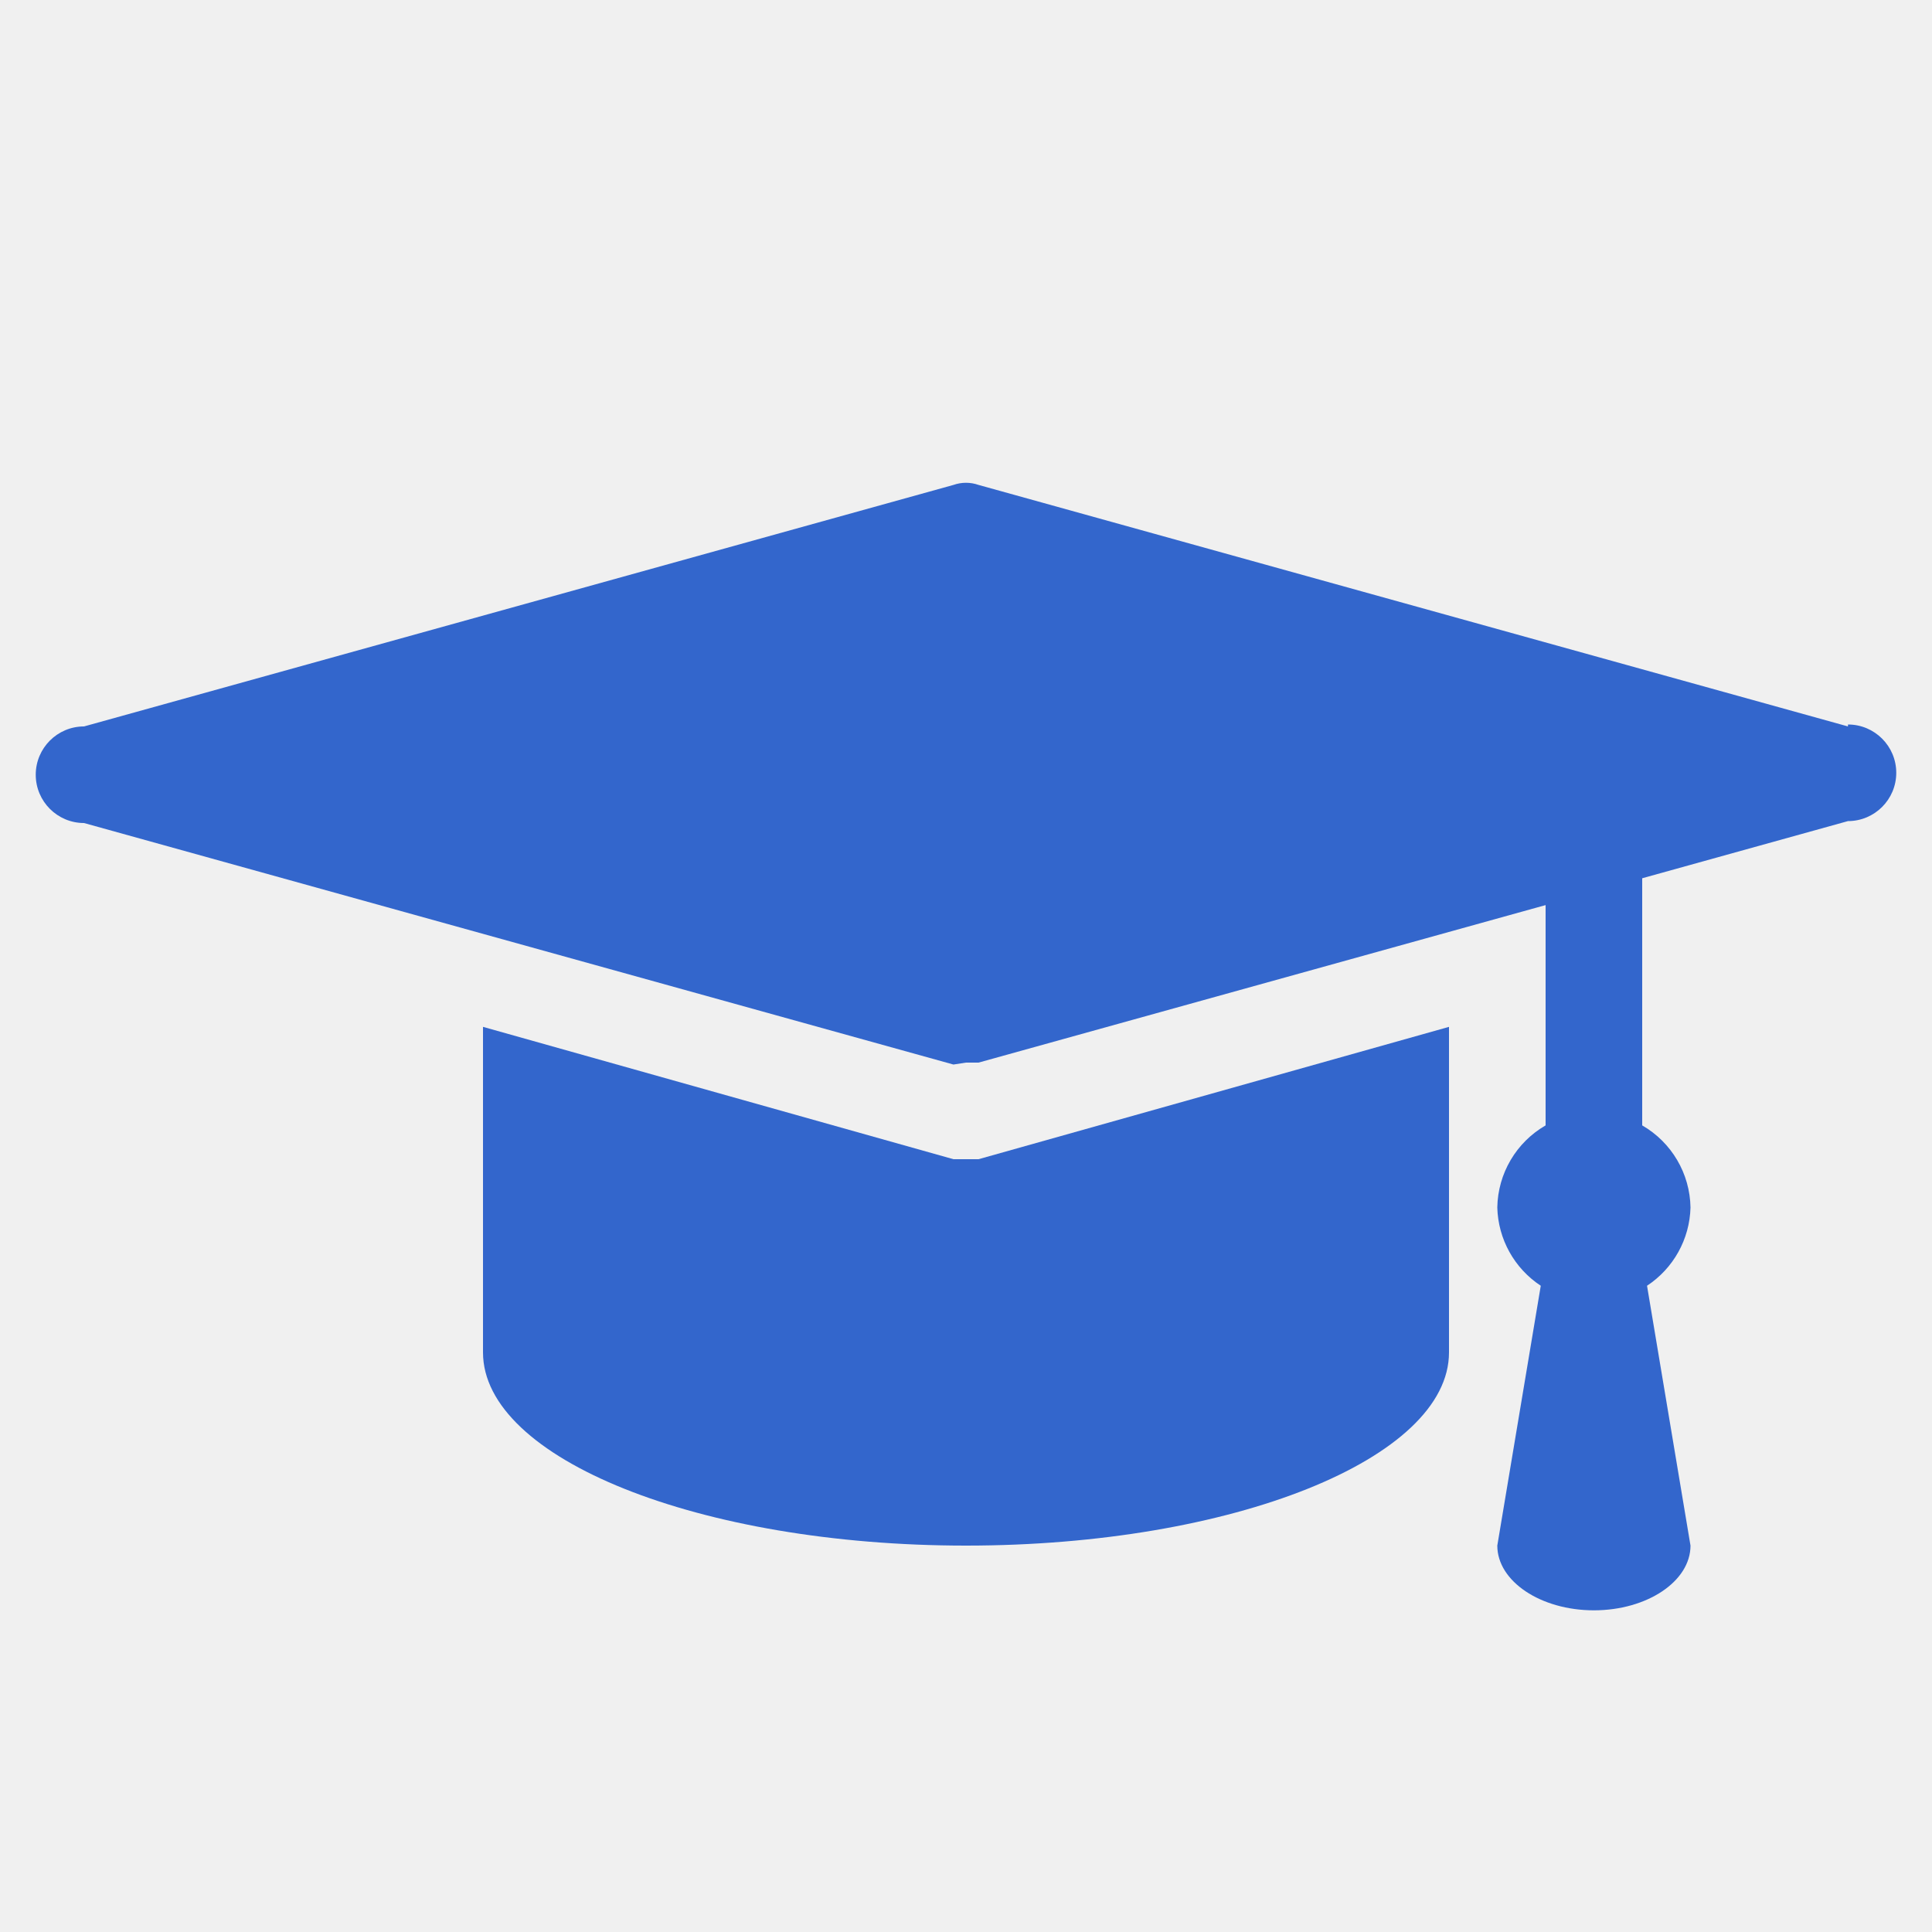
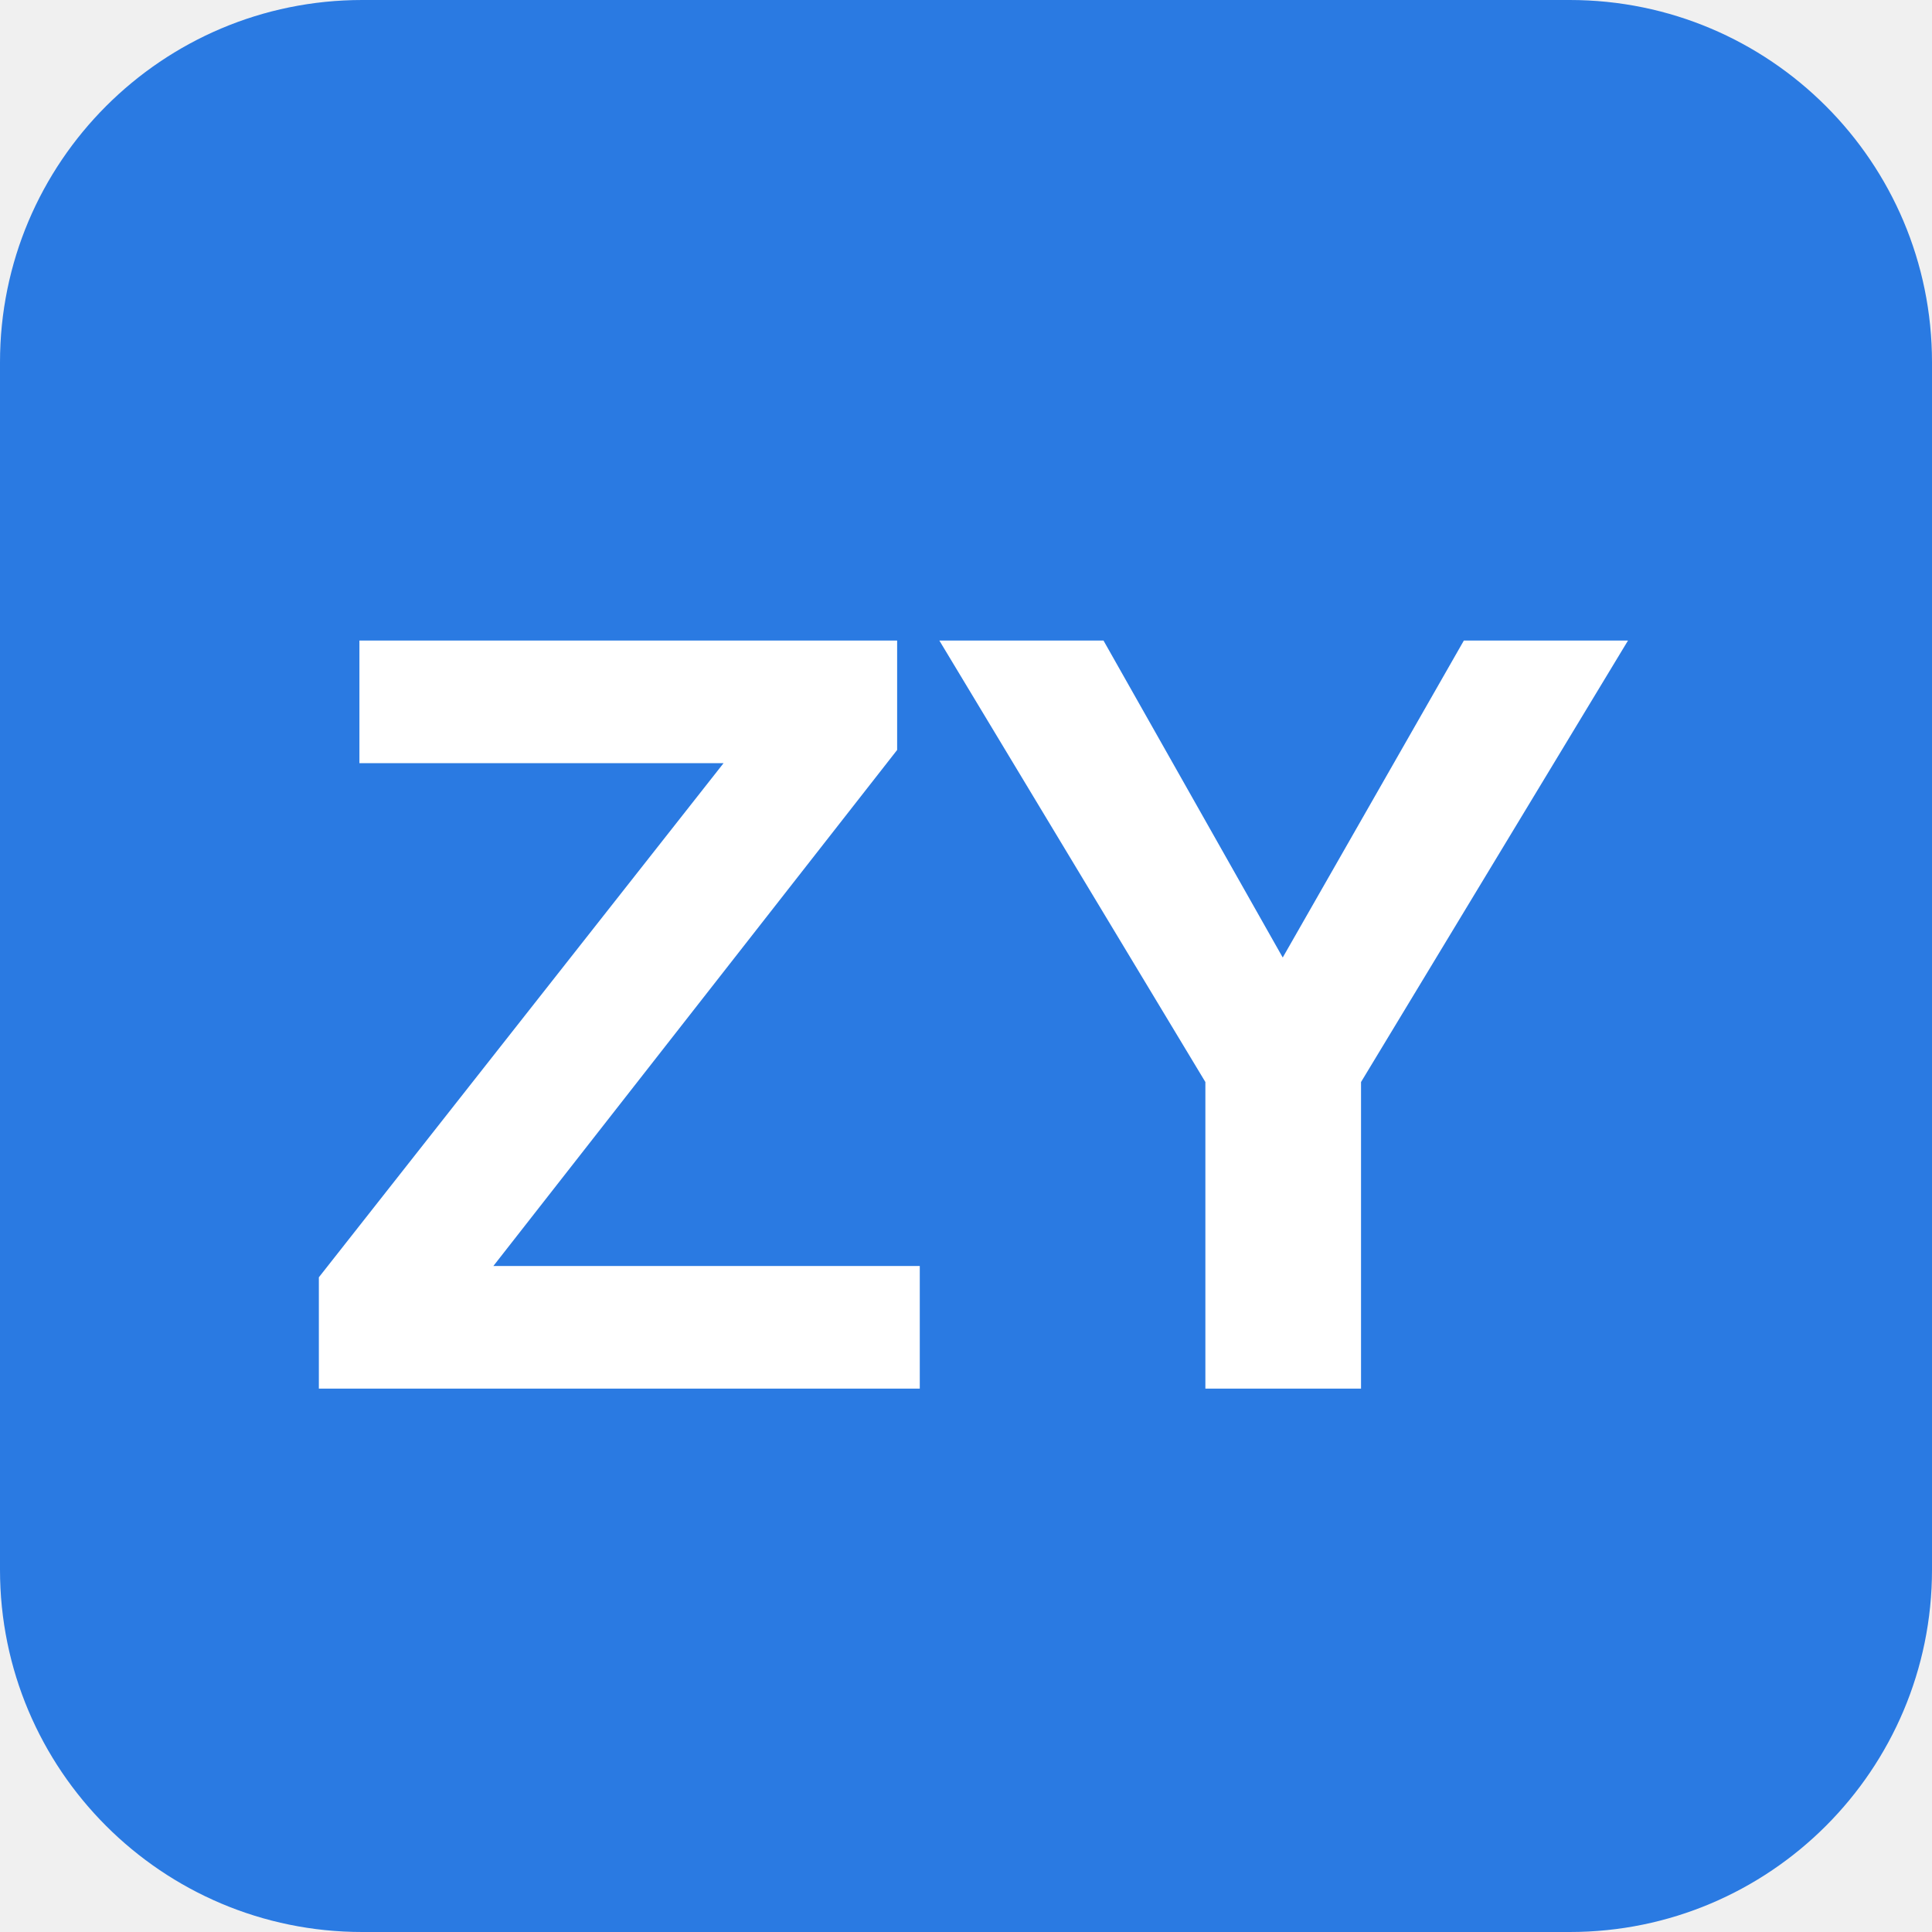
- <svg xmlns="http://www.w3.org/2000/svg" viewBox="2 2 20 20">
-   <path d="M12.13,14,12,14l-.13,0L7,12.63V16c0,1.1,2.24,2,5,2s5-.9,5-2V12.63Z" fill="#36c" />
-   <path d="M21.13,9.52l-9-2.5a.39.39,0,0,0-.26,0l-9,2.5a.5.5,0,0,0,0,1l9,2.5L12,13l.13,0,9-2.5a.5.5,0,0,0,0-1Z" fill="#36c" />
-   <path d="M19.5,14.5a1,1,0,0,0-.5-.85V10H18v3.65a1,1,0,0,0-.5.85,1,1,0,0,0,.45.81L17.5,18c0,.37.45.67,1,.67s1-.3,1-.67l-.45-2.69A1,1,0,0,0,19.5,14.5Z" fill="#36c" />
+ <svg xmlns="http://www.w3.org/2000/svg" viewBox="0 0 32 32">
+   <rect width="32" height="32" rx="6" fill="#2a7ae2" />
+   <text x="16" y="23" text-anchor="middle" font-family="system-ui, -apple-system, 'Helvetica Neue', Arial, sans-serif" font-size="18" font-weight="700" fill="#ffffff" letter-spacing="-0.5">ZY</text>
</svg>
